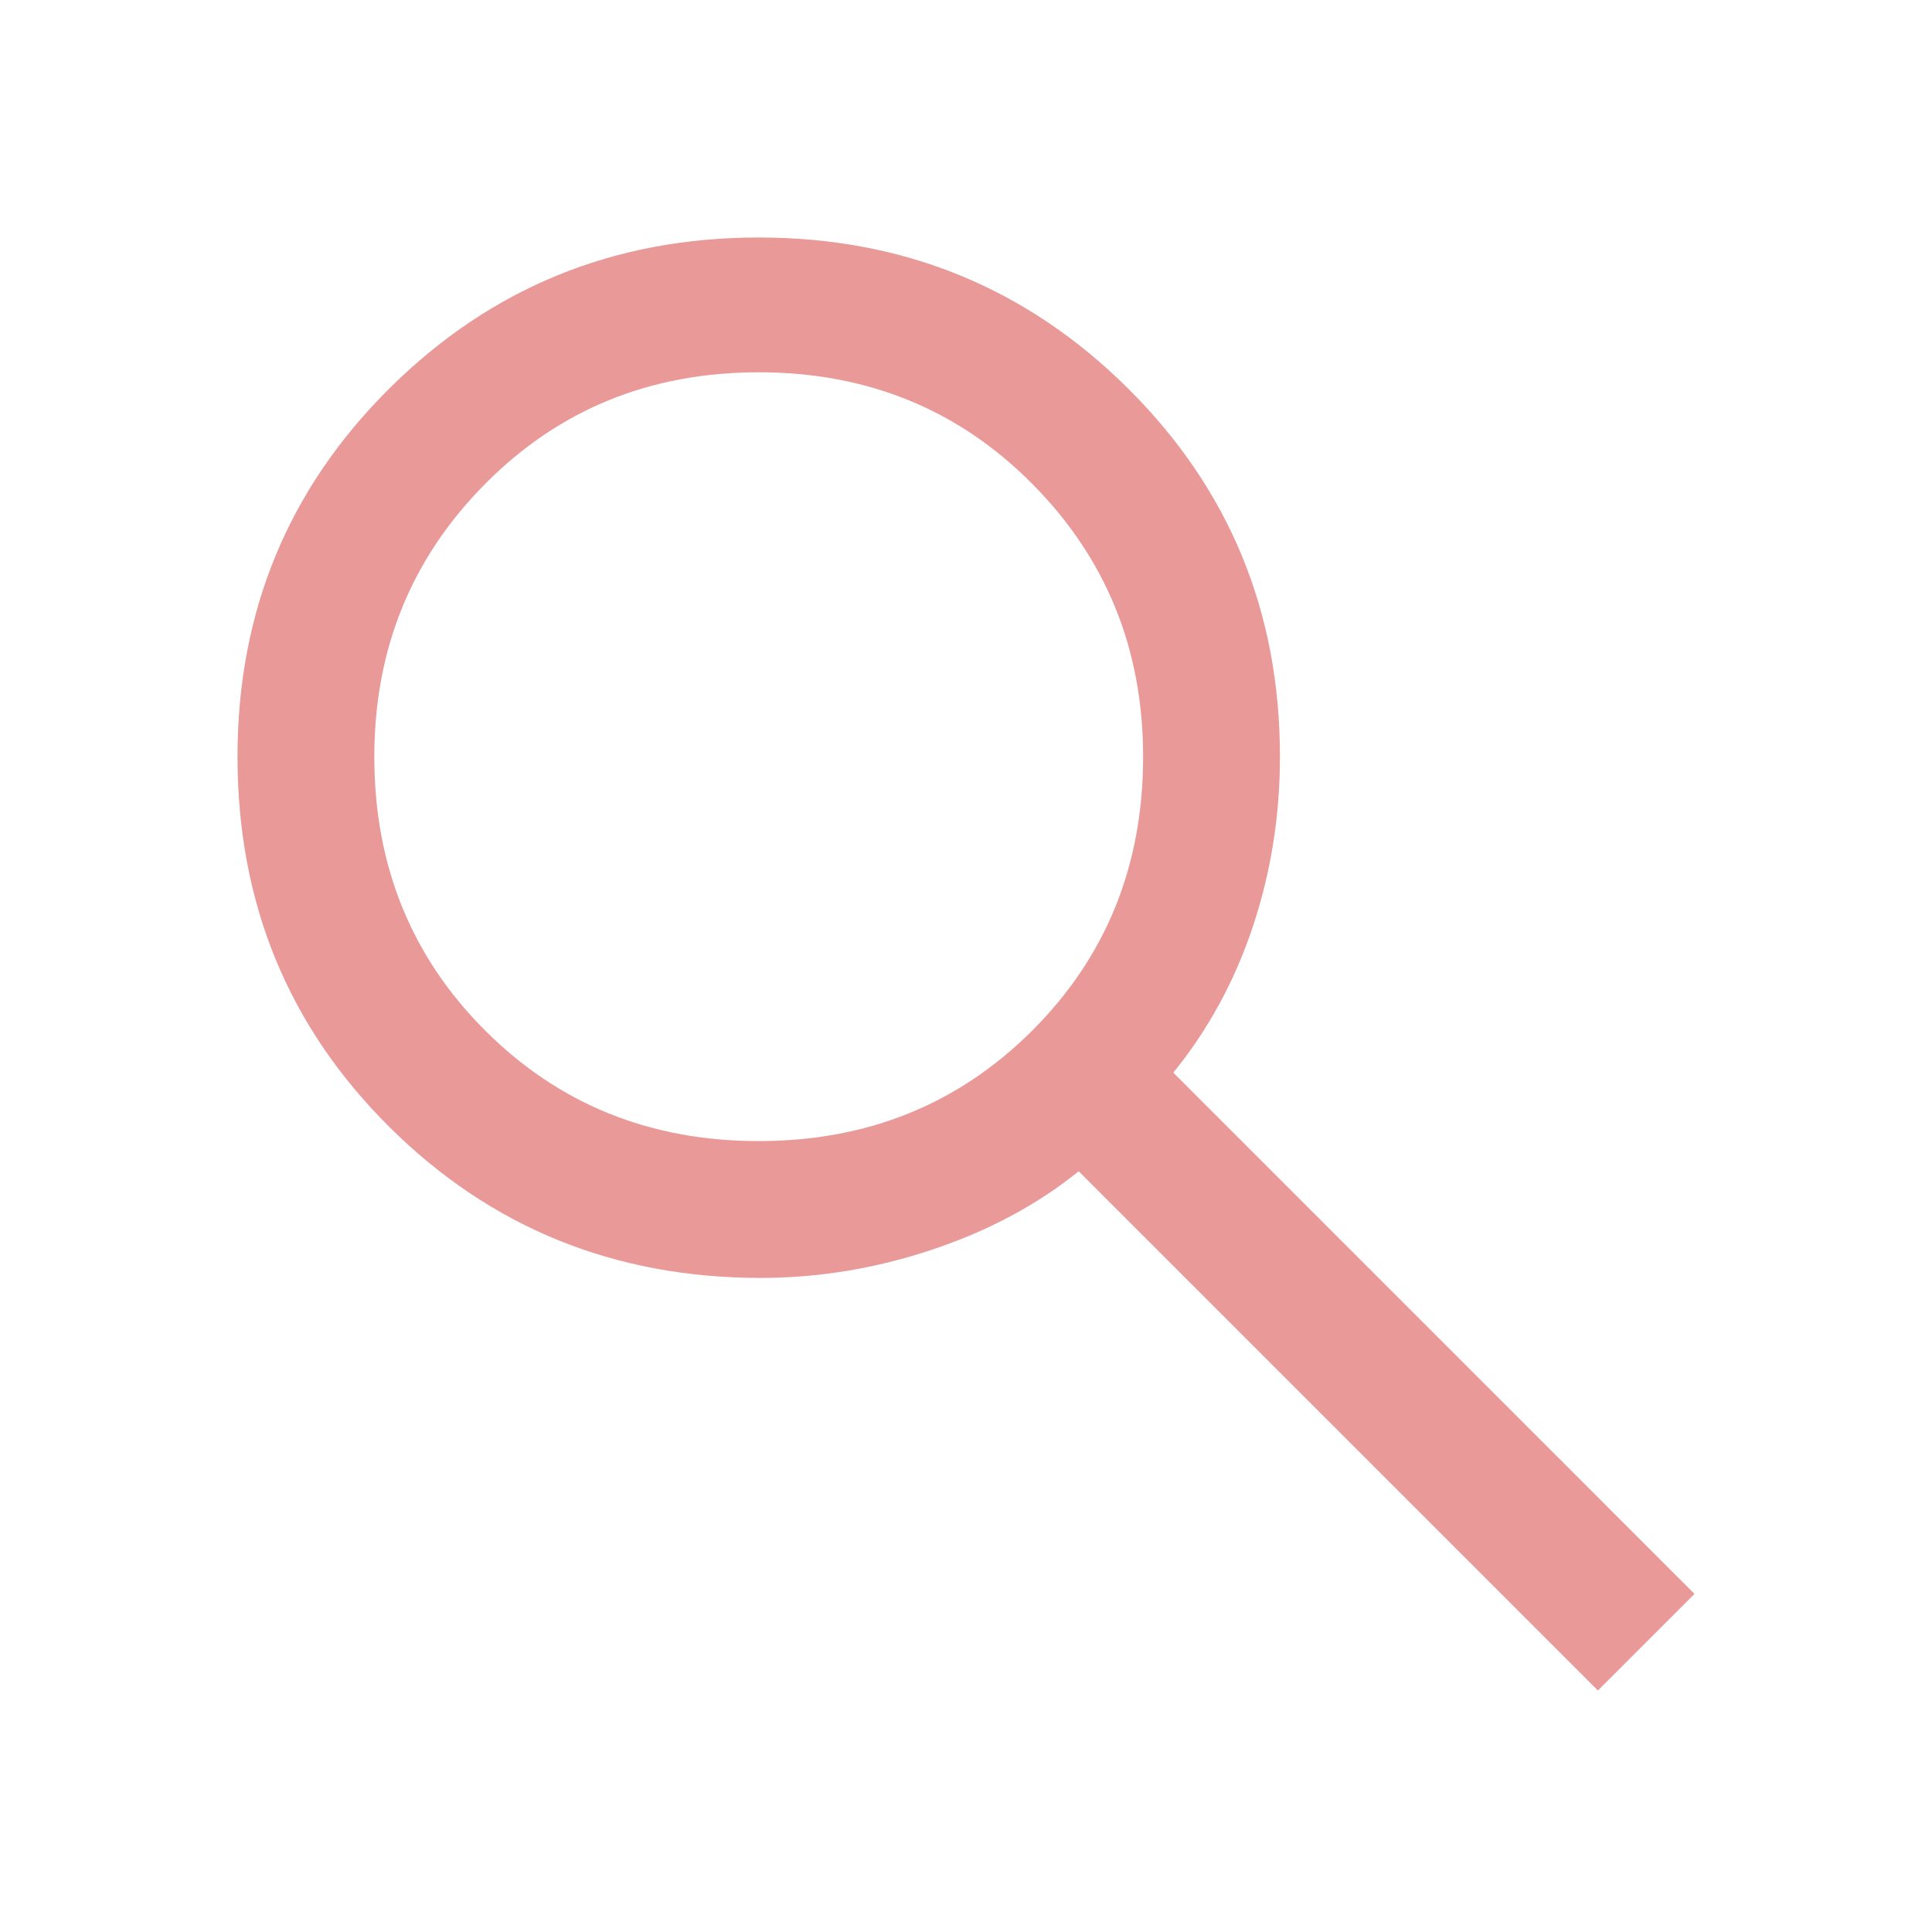
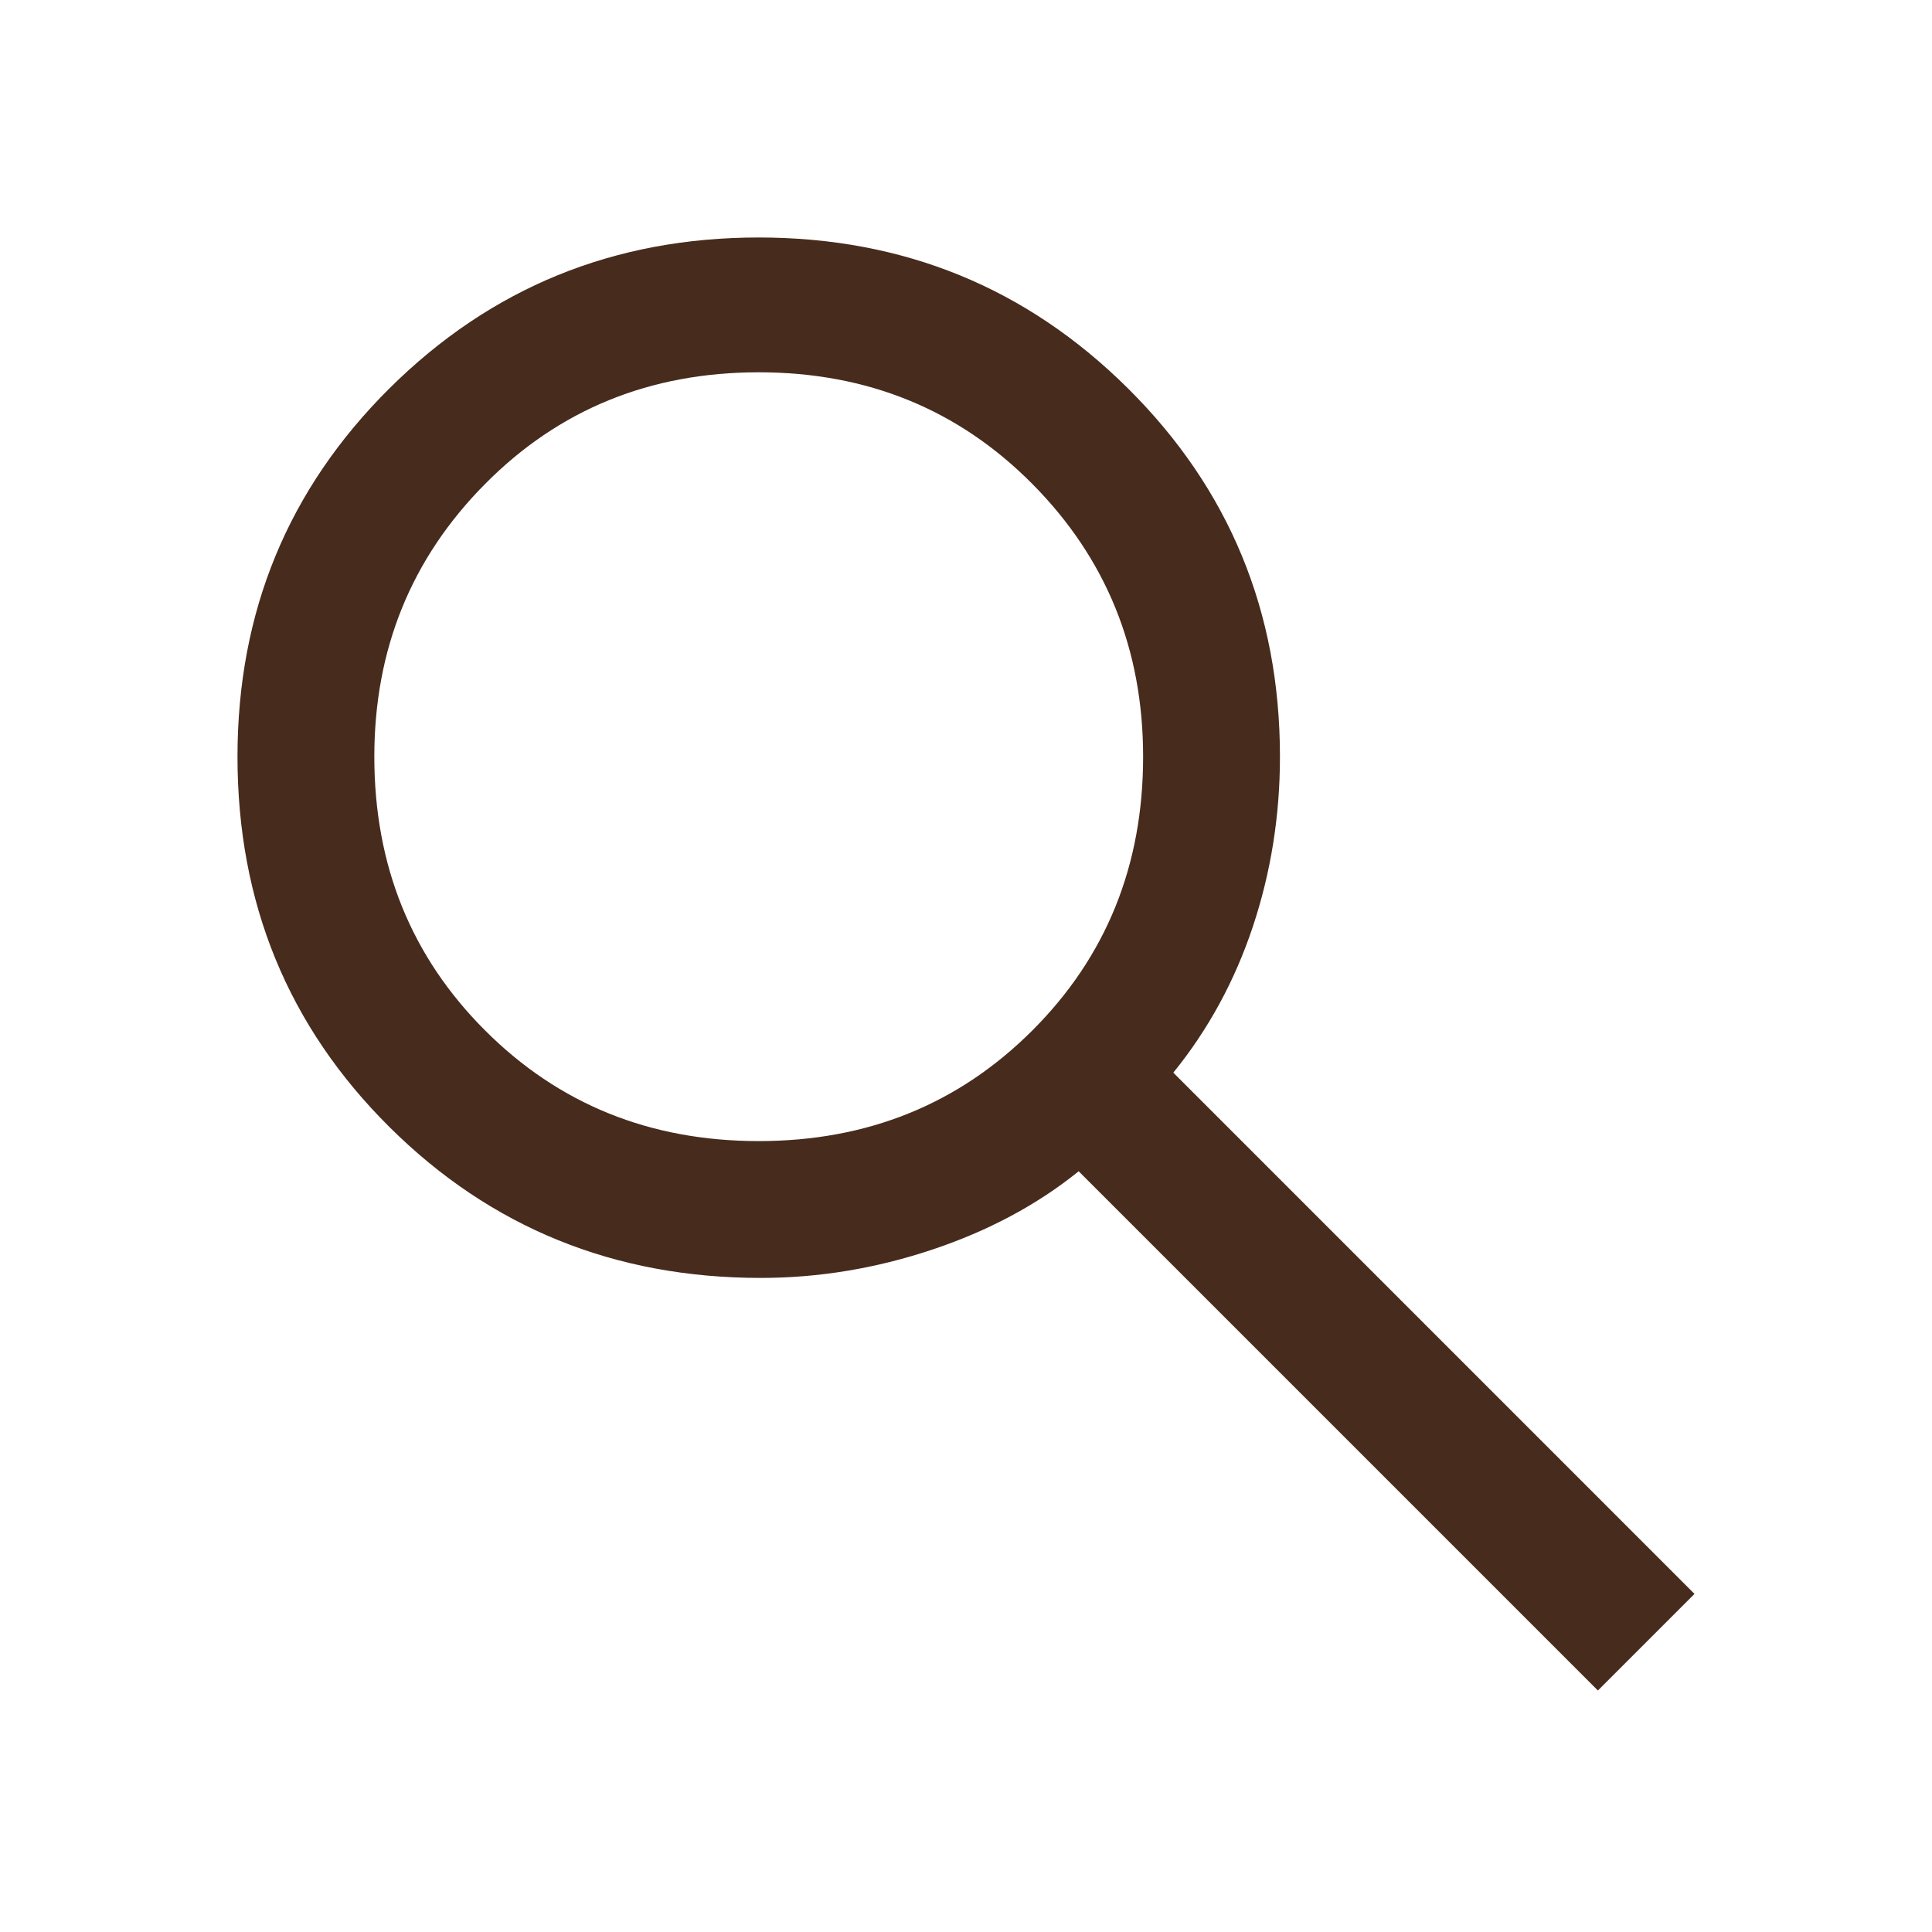
<svg xmlns="http://www.w3.org/2000/svg" height="40" width="40">
-   <style>
-         path{
-             fill:#EA9999;
-         }
-     </style>
-   <path d="M33.083 35 22.333 24.25Q21.042 25.292 19.292 25.875Q17.542 26.458 15.75 26.458Q11.208 26.458 8.062 23.333Q4.917 20.208 4.917 15.667Q4.917 11.167 8.062 8.042Q11.208 4.917 15.708 4.917Q20.208 4.917 23.354 8.042Q26.5 11.167 26.5 15.667Q26.5 17.5 25.938 19.188Q25.375 20.875 24.292 22.208L35.083 33ZM15.708 23.625Q19.083 23.625 21.375 21.333Q23.667 19.042 23.667 15.667Q23.667 12.333 21.375 10.021Q19.083 7.708 15.708 7.708Q12.333 7.708 10.042 10.021Q7.75 12.333 7.75 15.667Q7.75 19.042 10.042 21.333Q12.333 23.625 15.708 23.625Z" />
+   <path fill="#472B1D" d="M33.083 35 22.333 24.25Q21.042 25.292 19.292 25.875Q17.542 26.458 15.75 26.458Q11.208 26.458 8.062 23.333Q4.917 20.208 4.917 15.667Q4.917 11.167 8.062 8.042Q11.208 4.917 15.708 4.917Q20.208 4.917 23.354 8.042Q26.5 11.167 26.5 15.667Q26.5 17.5 25.938 19.188Q25.375 20.875 24.292 22.208L35.083 33ZM15.708 23.625Q19.083 23.625 21.375 21.333Q23.667 19.042 23.667 15.667Q23.667 12.333 21.375 10.021Q19.083 7.708 15.708 7.708Q12.333 7.708 10.042 10.021Q7.75 12.333 7.75 15.667Q7.75 19.042 10.042 21.333Q12.333 23.625 15.708 23.625Z" />
</svg>
